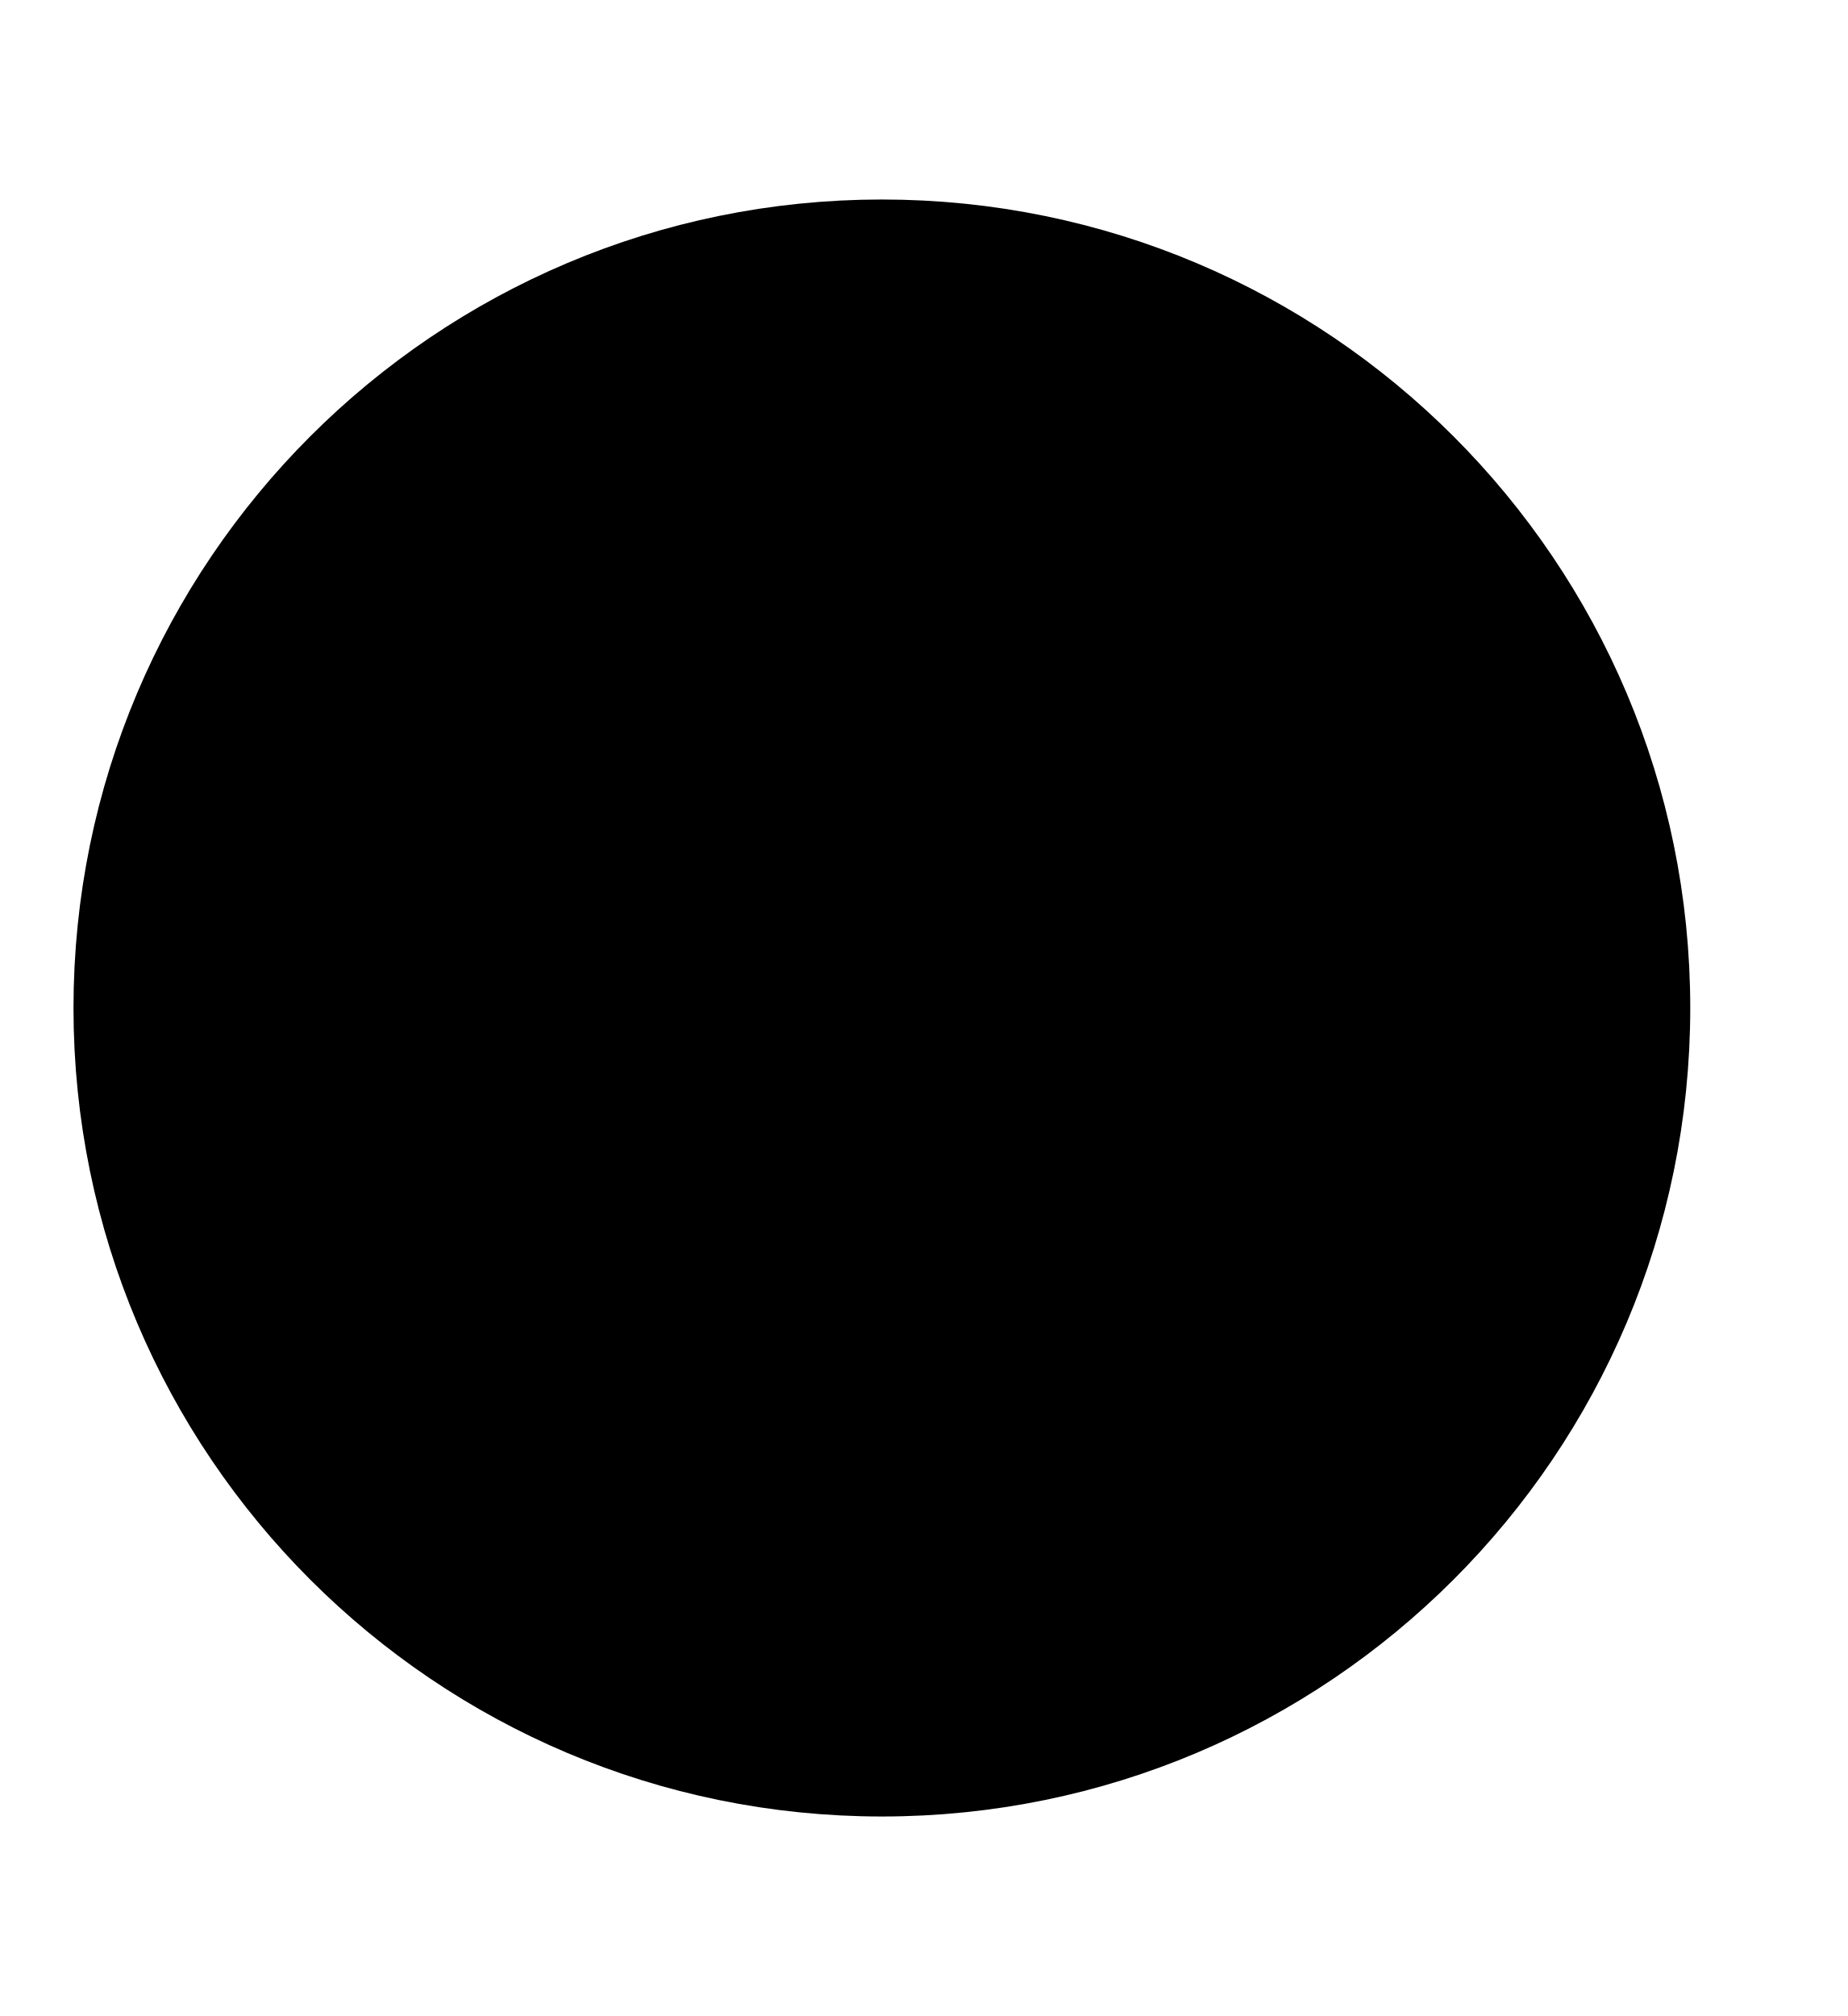
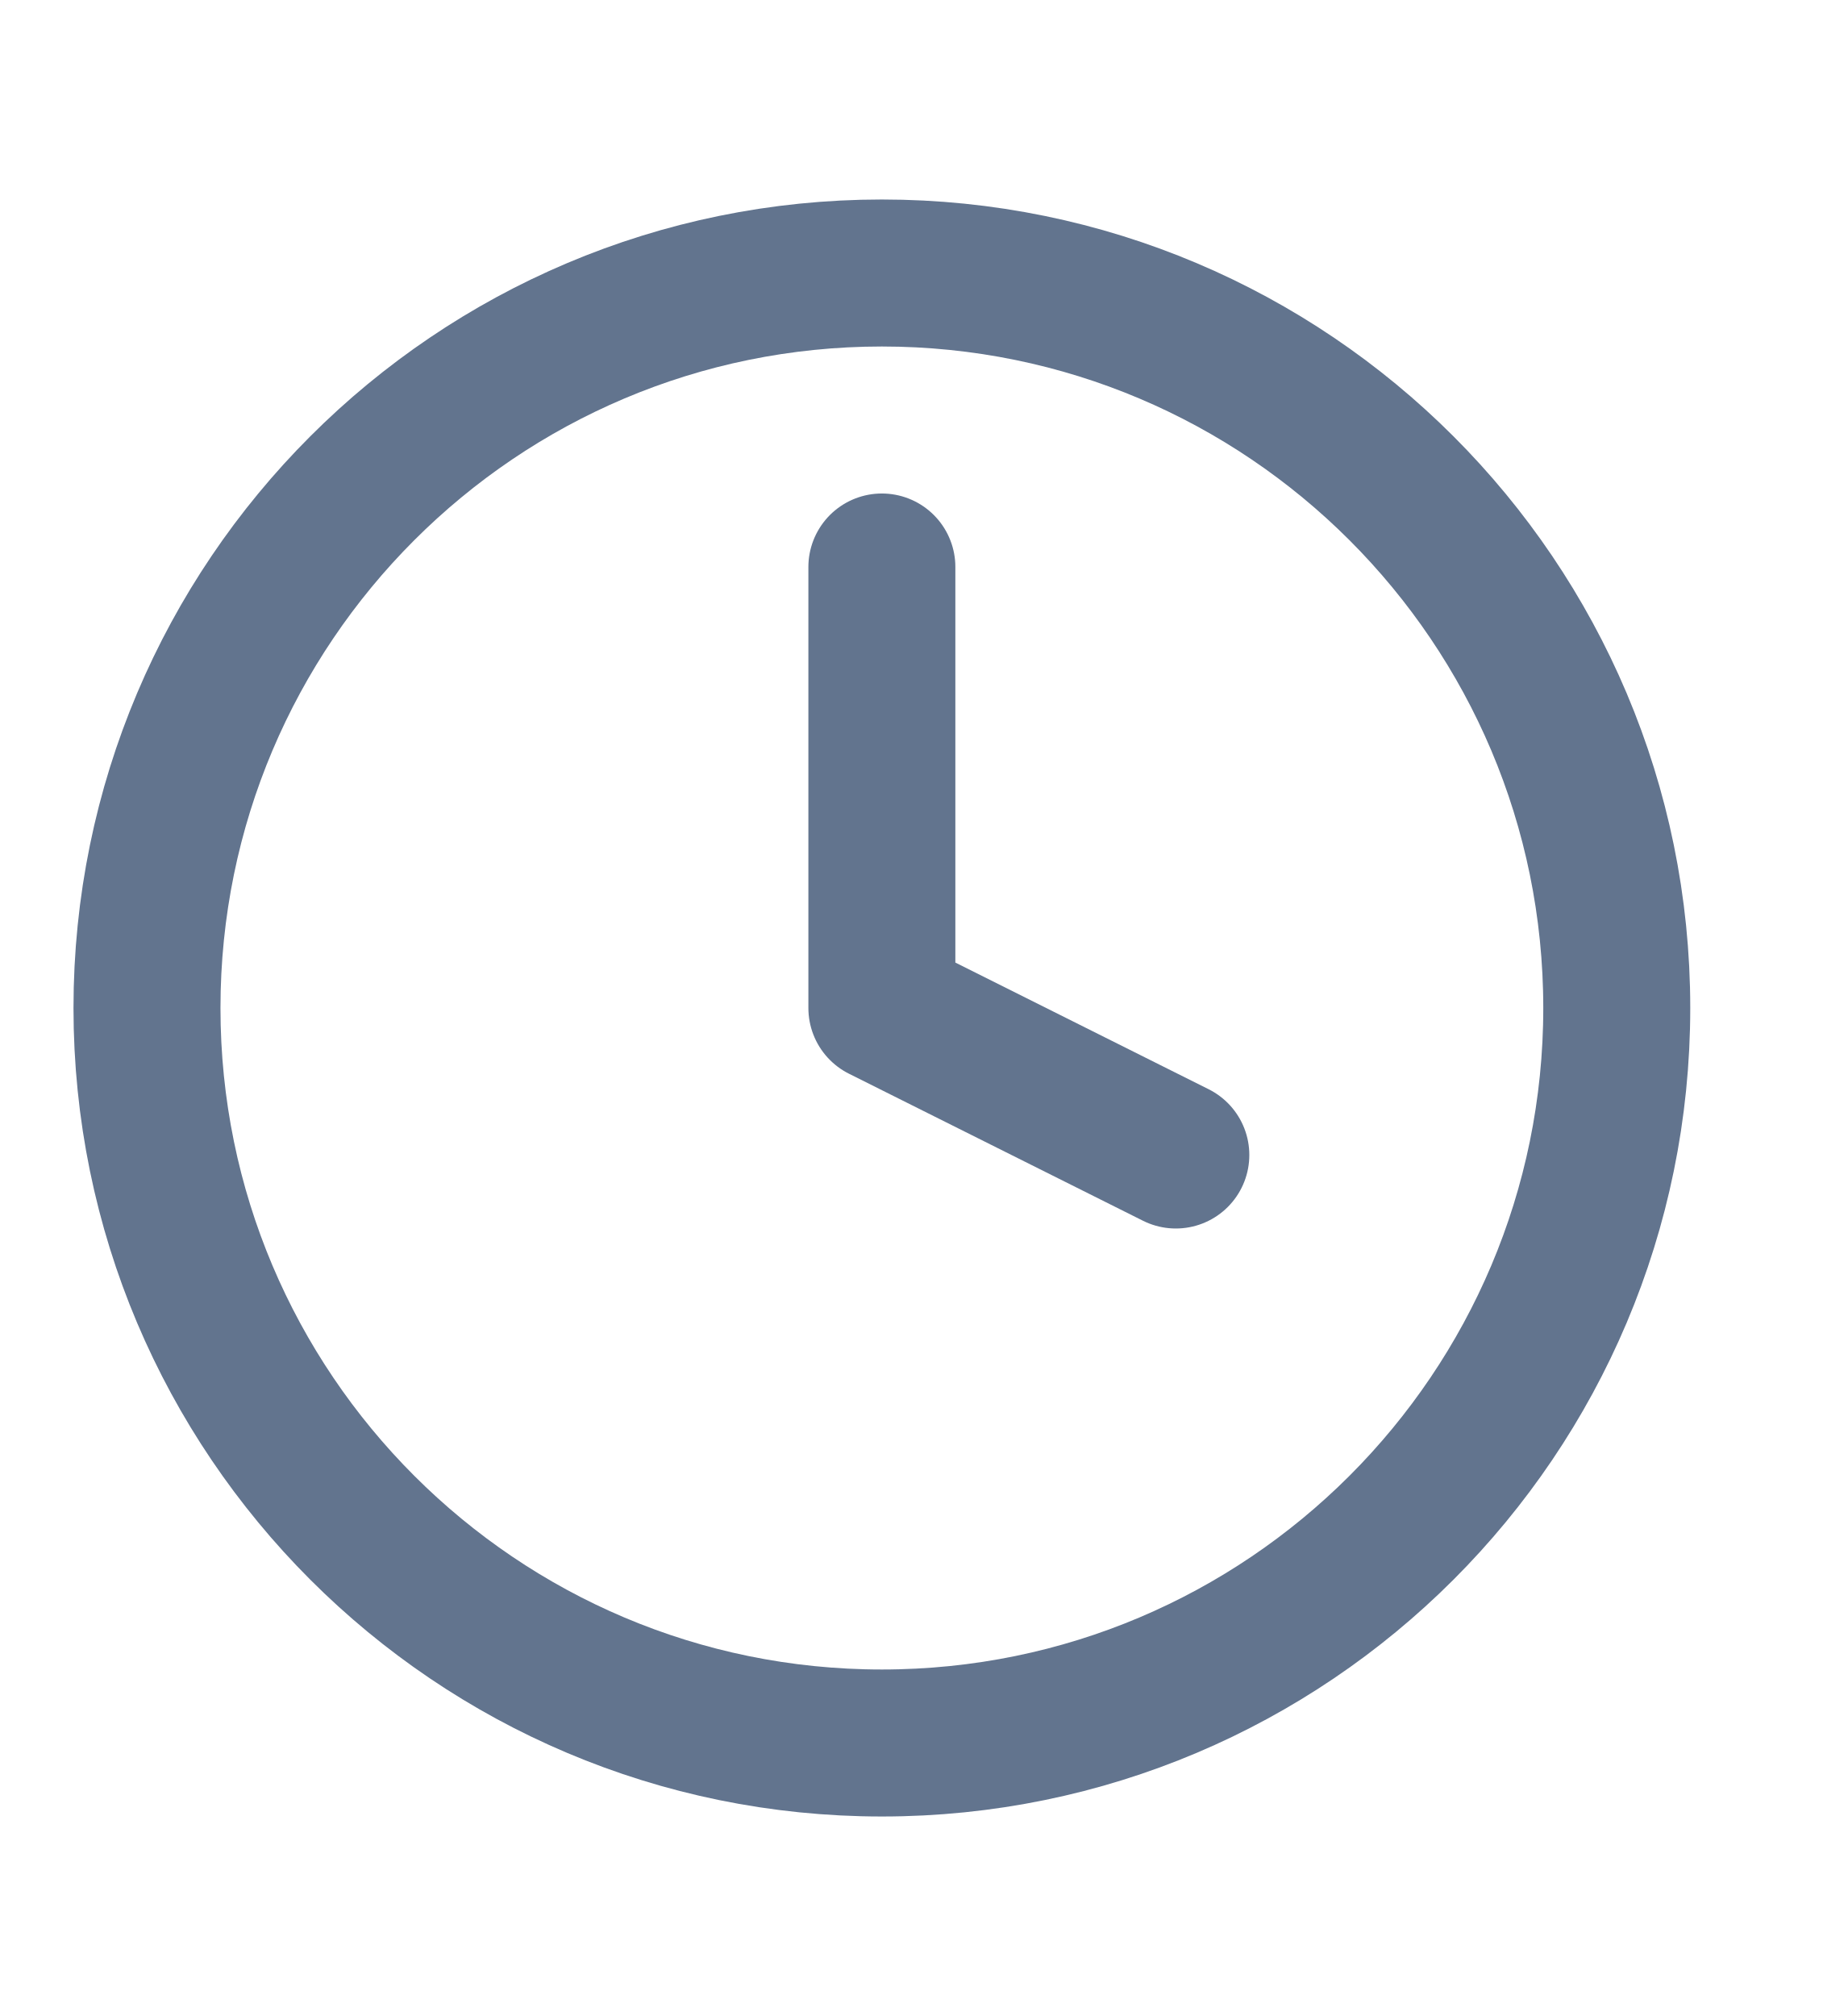
- <svg xmlns="http://www.w3.org/2000/svg" width="100%" height="100%" viewBox="0 0 11 12" fill="currentColor">
-   <path d="M5.25 3.375V6L7 6.875" stroke="currentColor" stroke-width="0.875" stroke-linecap="round" stroke-linejoin="round" />
-   <path d="M5.25 10.375C7.666 10.375 9.625 8.416 9.625 6C9.625 3.584 7.666 1.625 5.25 1.625C2.834 1.625 0.875 3.584 0.875 6C0.875 8.416 2.834 10.375 5.25 10.375Z" stroke="currentColor" stroke-width="0.875" stroke-linecap="round" stroke-linejoin="round" />
+ <svg xmlns="http://www.w3.org/2000/svg" width="100%" height="100%" viewBox="0 0 11 12" fill="none">
+   <path d="M5.25 3.375V6L7 6.875" stroke="#62748E" stroke-width="0.875" stroke-linecap="round" stroke-linejoin="round" />
+   <path d="M5.25 10.375C7.666 10.375 9.625 8.416 9.625 6C9.625 3.584 7.666 1.625 5.25 1.625C2.834 1.625 0.875 3.584 0.875 6C0.875 8.416 2.834 10.375 5.25 10.375Z" stroke="#62748E" stroke-width="0.875" stroke-linecap="round" stroke-linejoin="round" />
</svg>
